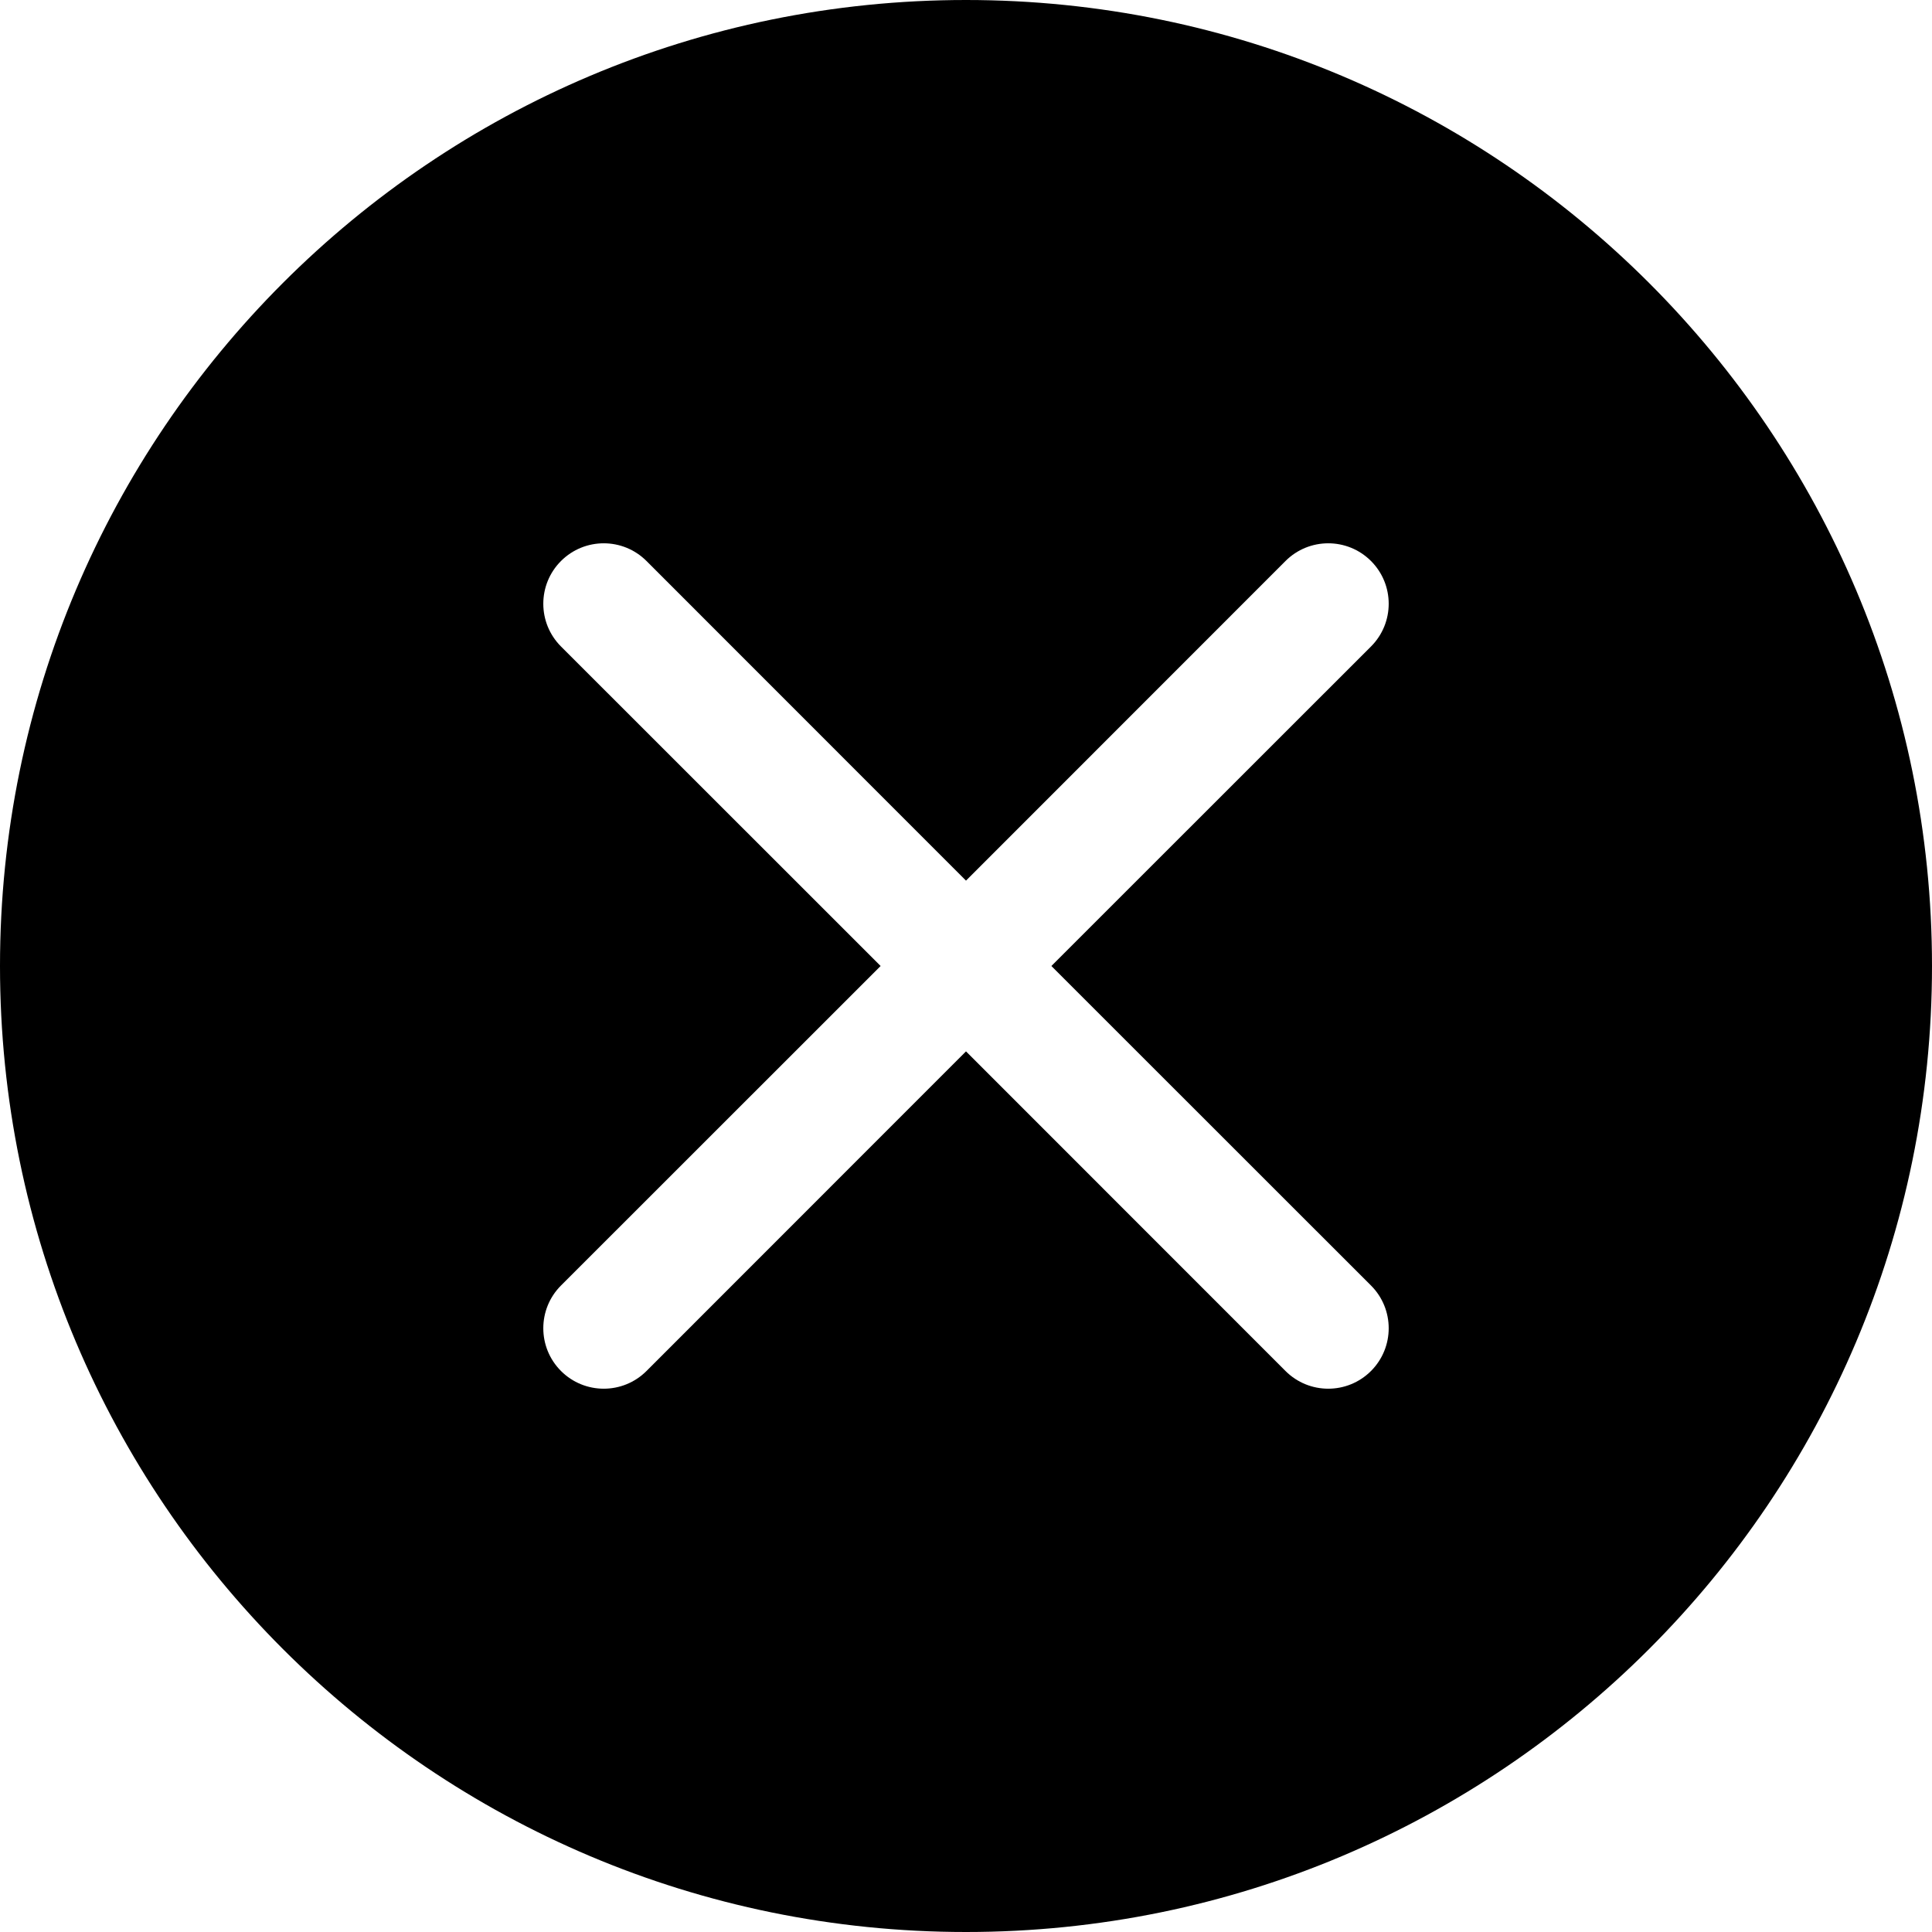
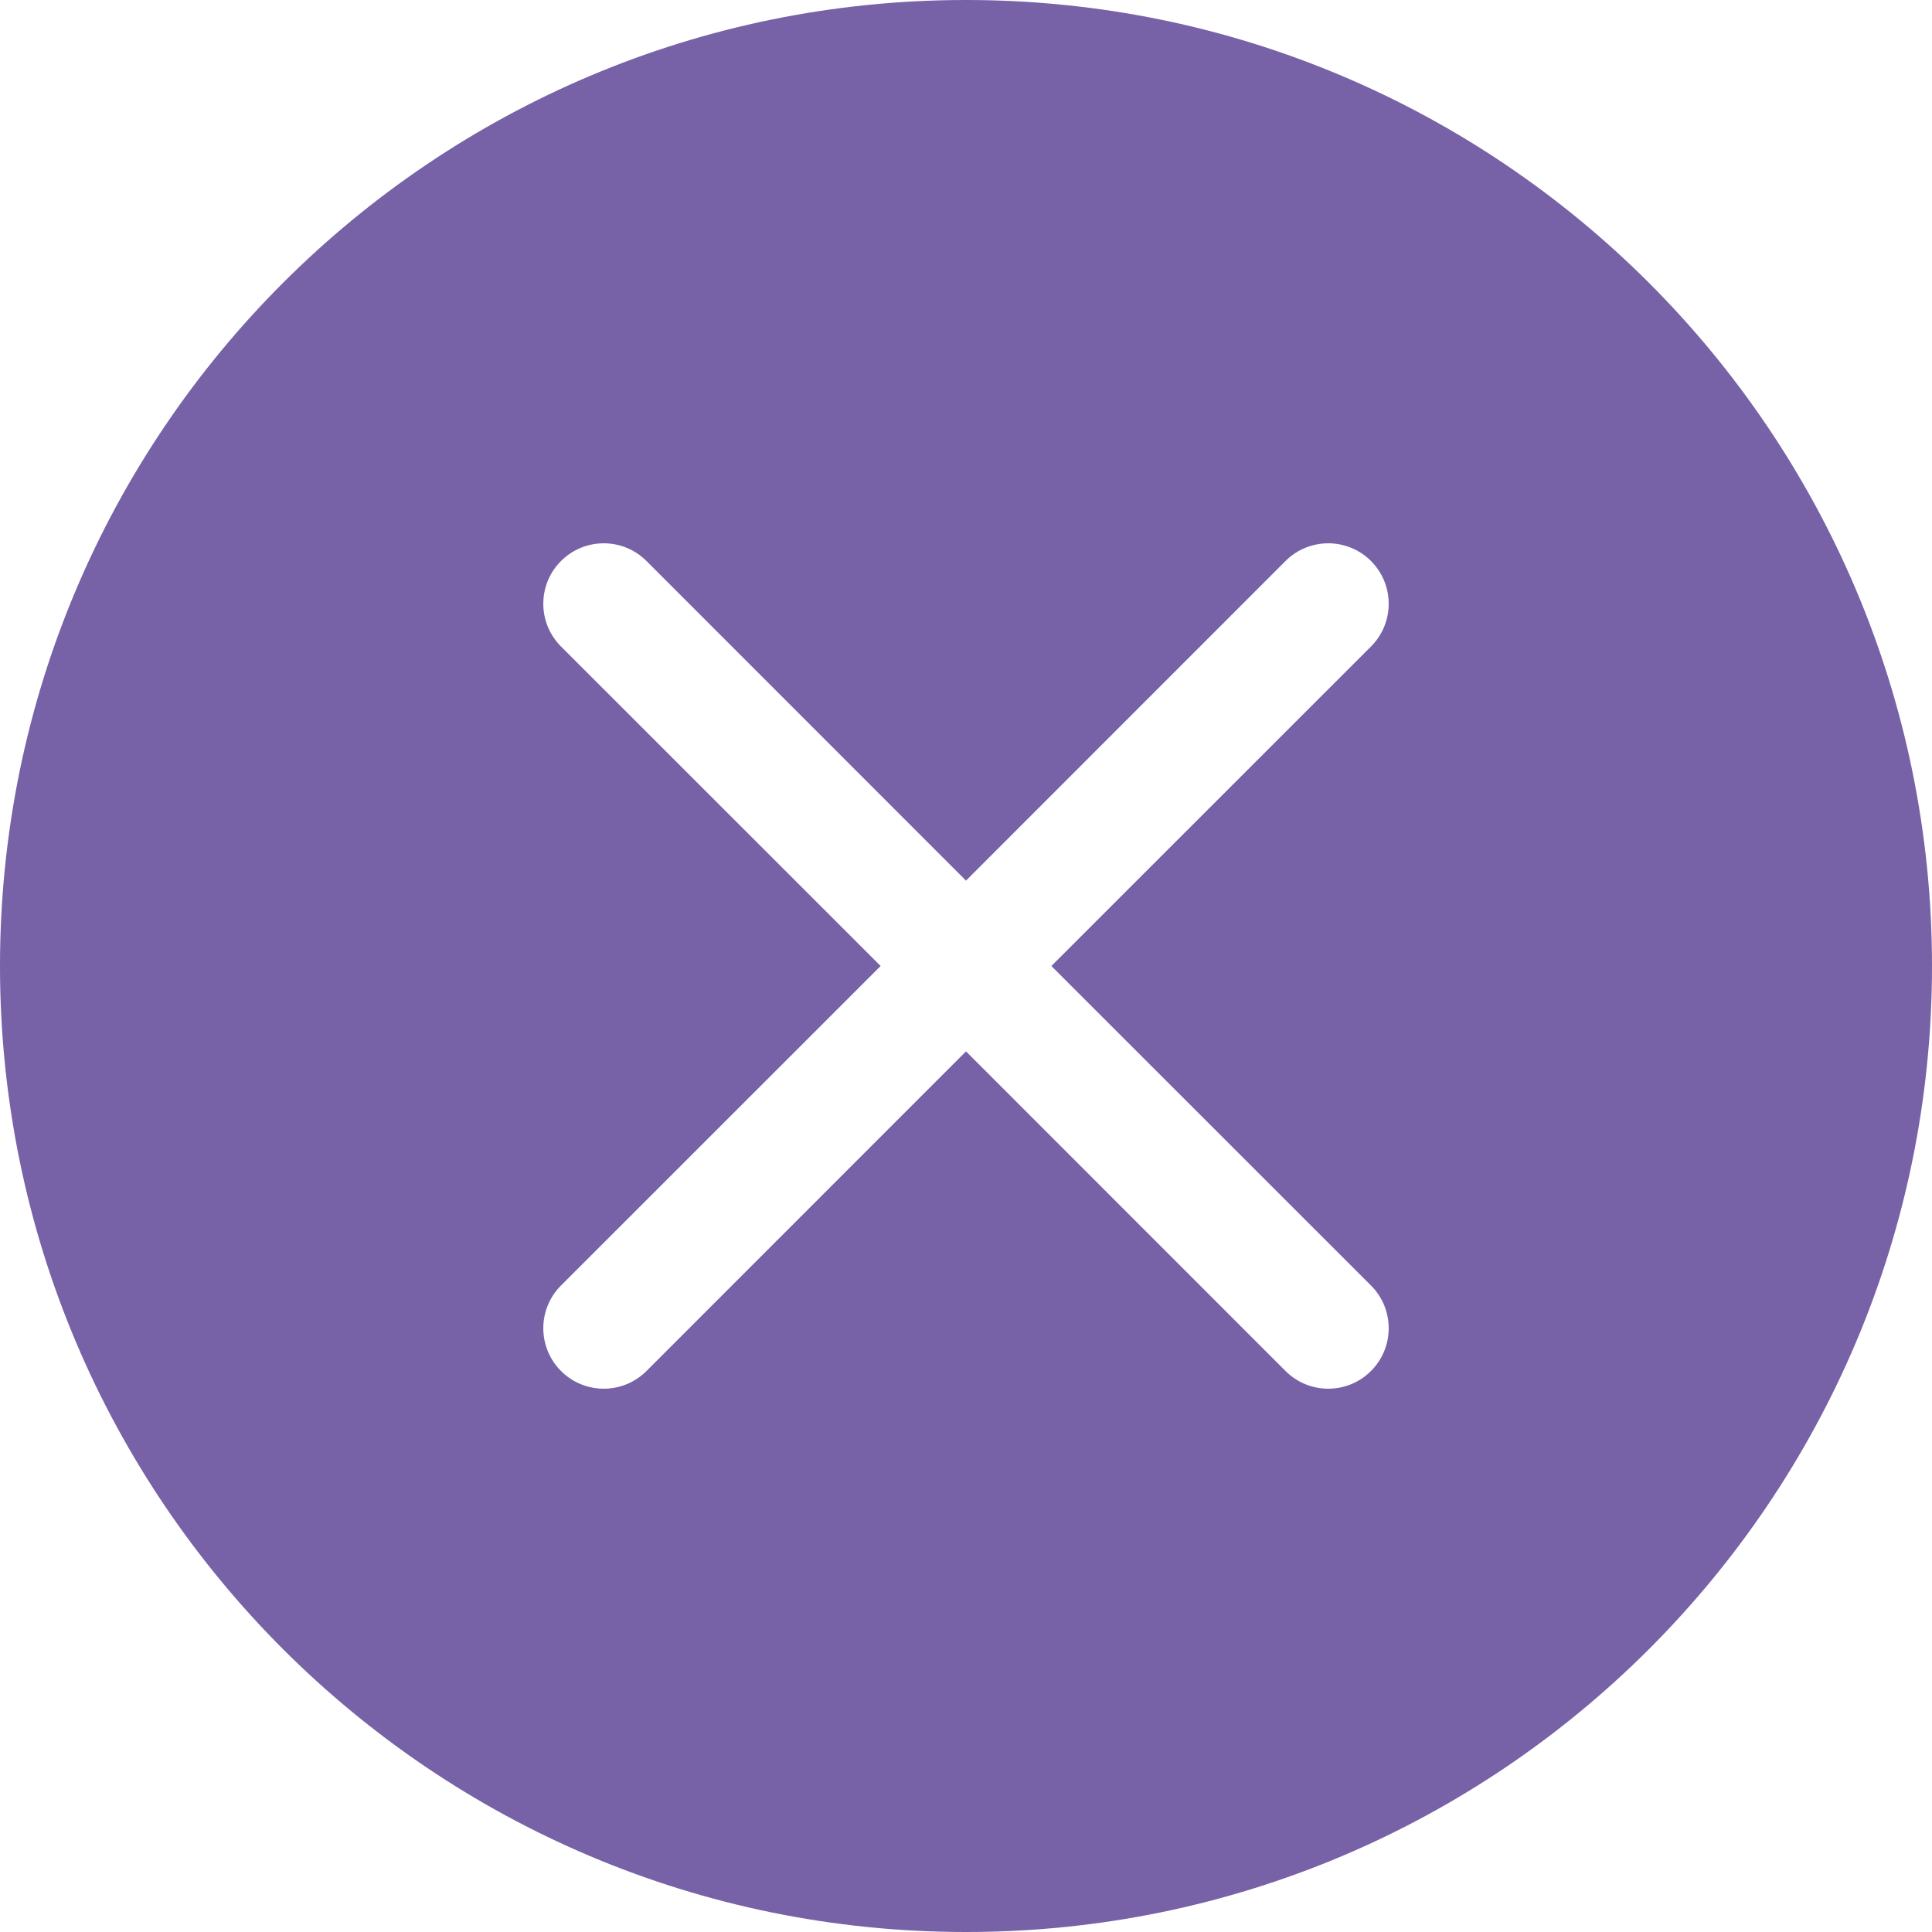
- <svg xmlns="http://www.w3.org/2000/svg" width="16" height="16" fill="currentColor" class="bi bi-x-circle-fill" viewBox="0 0 16 16">
+ <svg xmlns="http://www.w3.org/2000/svg" width="16" height="16" fill="#7761a7" class="bi bi-x-circle-fill" viewBox="0 0 16 16">
  <path d="M16 8A8 8 0 1 1 0 8a8 8 0 0 1 16 0zM5.354 4.646a.5.5 0 1 0-.708.708L7.293 8l-2.647 2.646a.5.5 0 0 0 .708.708L8 8.707l2.646 2.647a.5.5 0 0 0 .708-.708L8.707 8l2.647-2.646a.5.5 0 0 0-.708-.708L8 7.293 5.354 4.646z" />
</svg>
